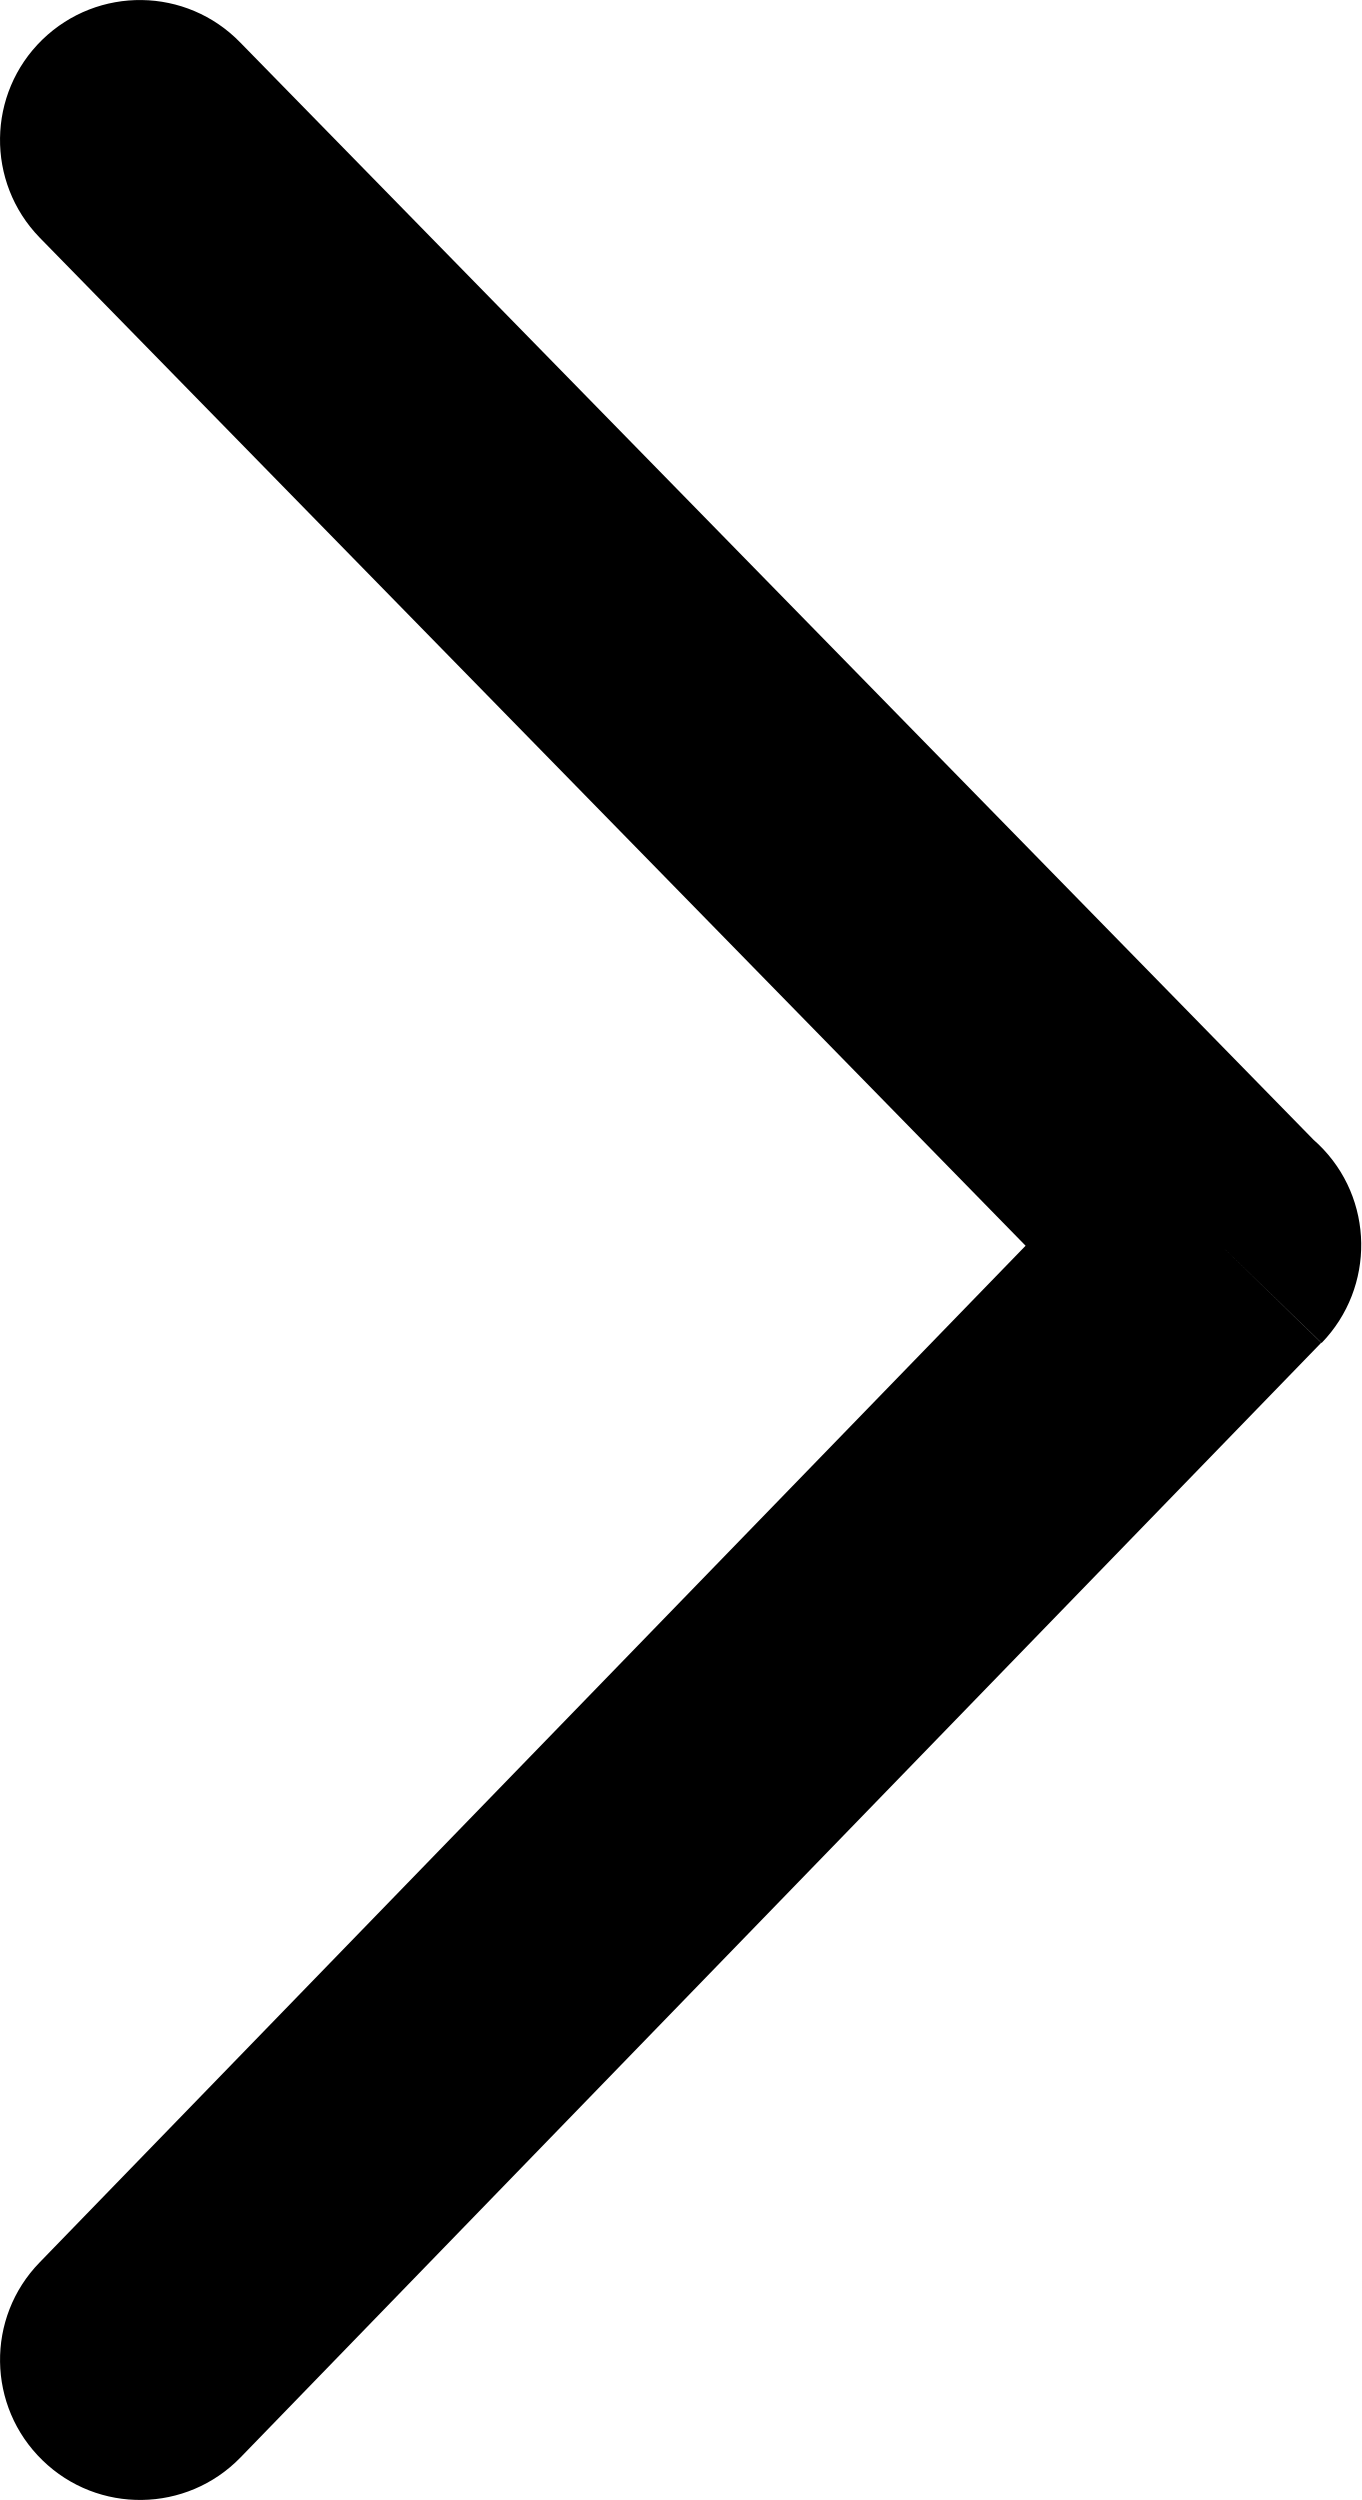
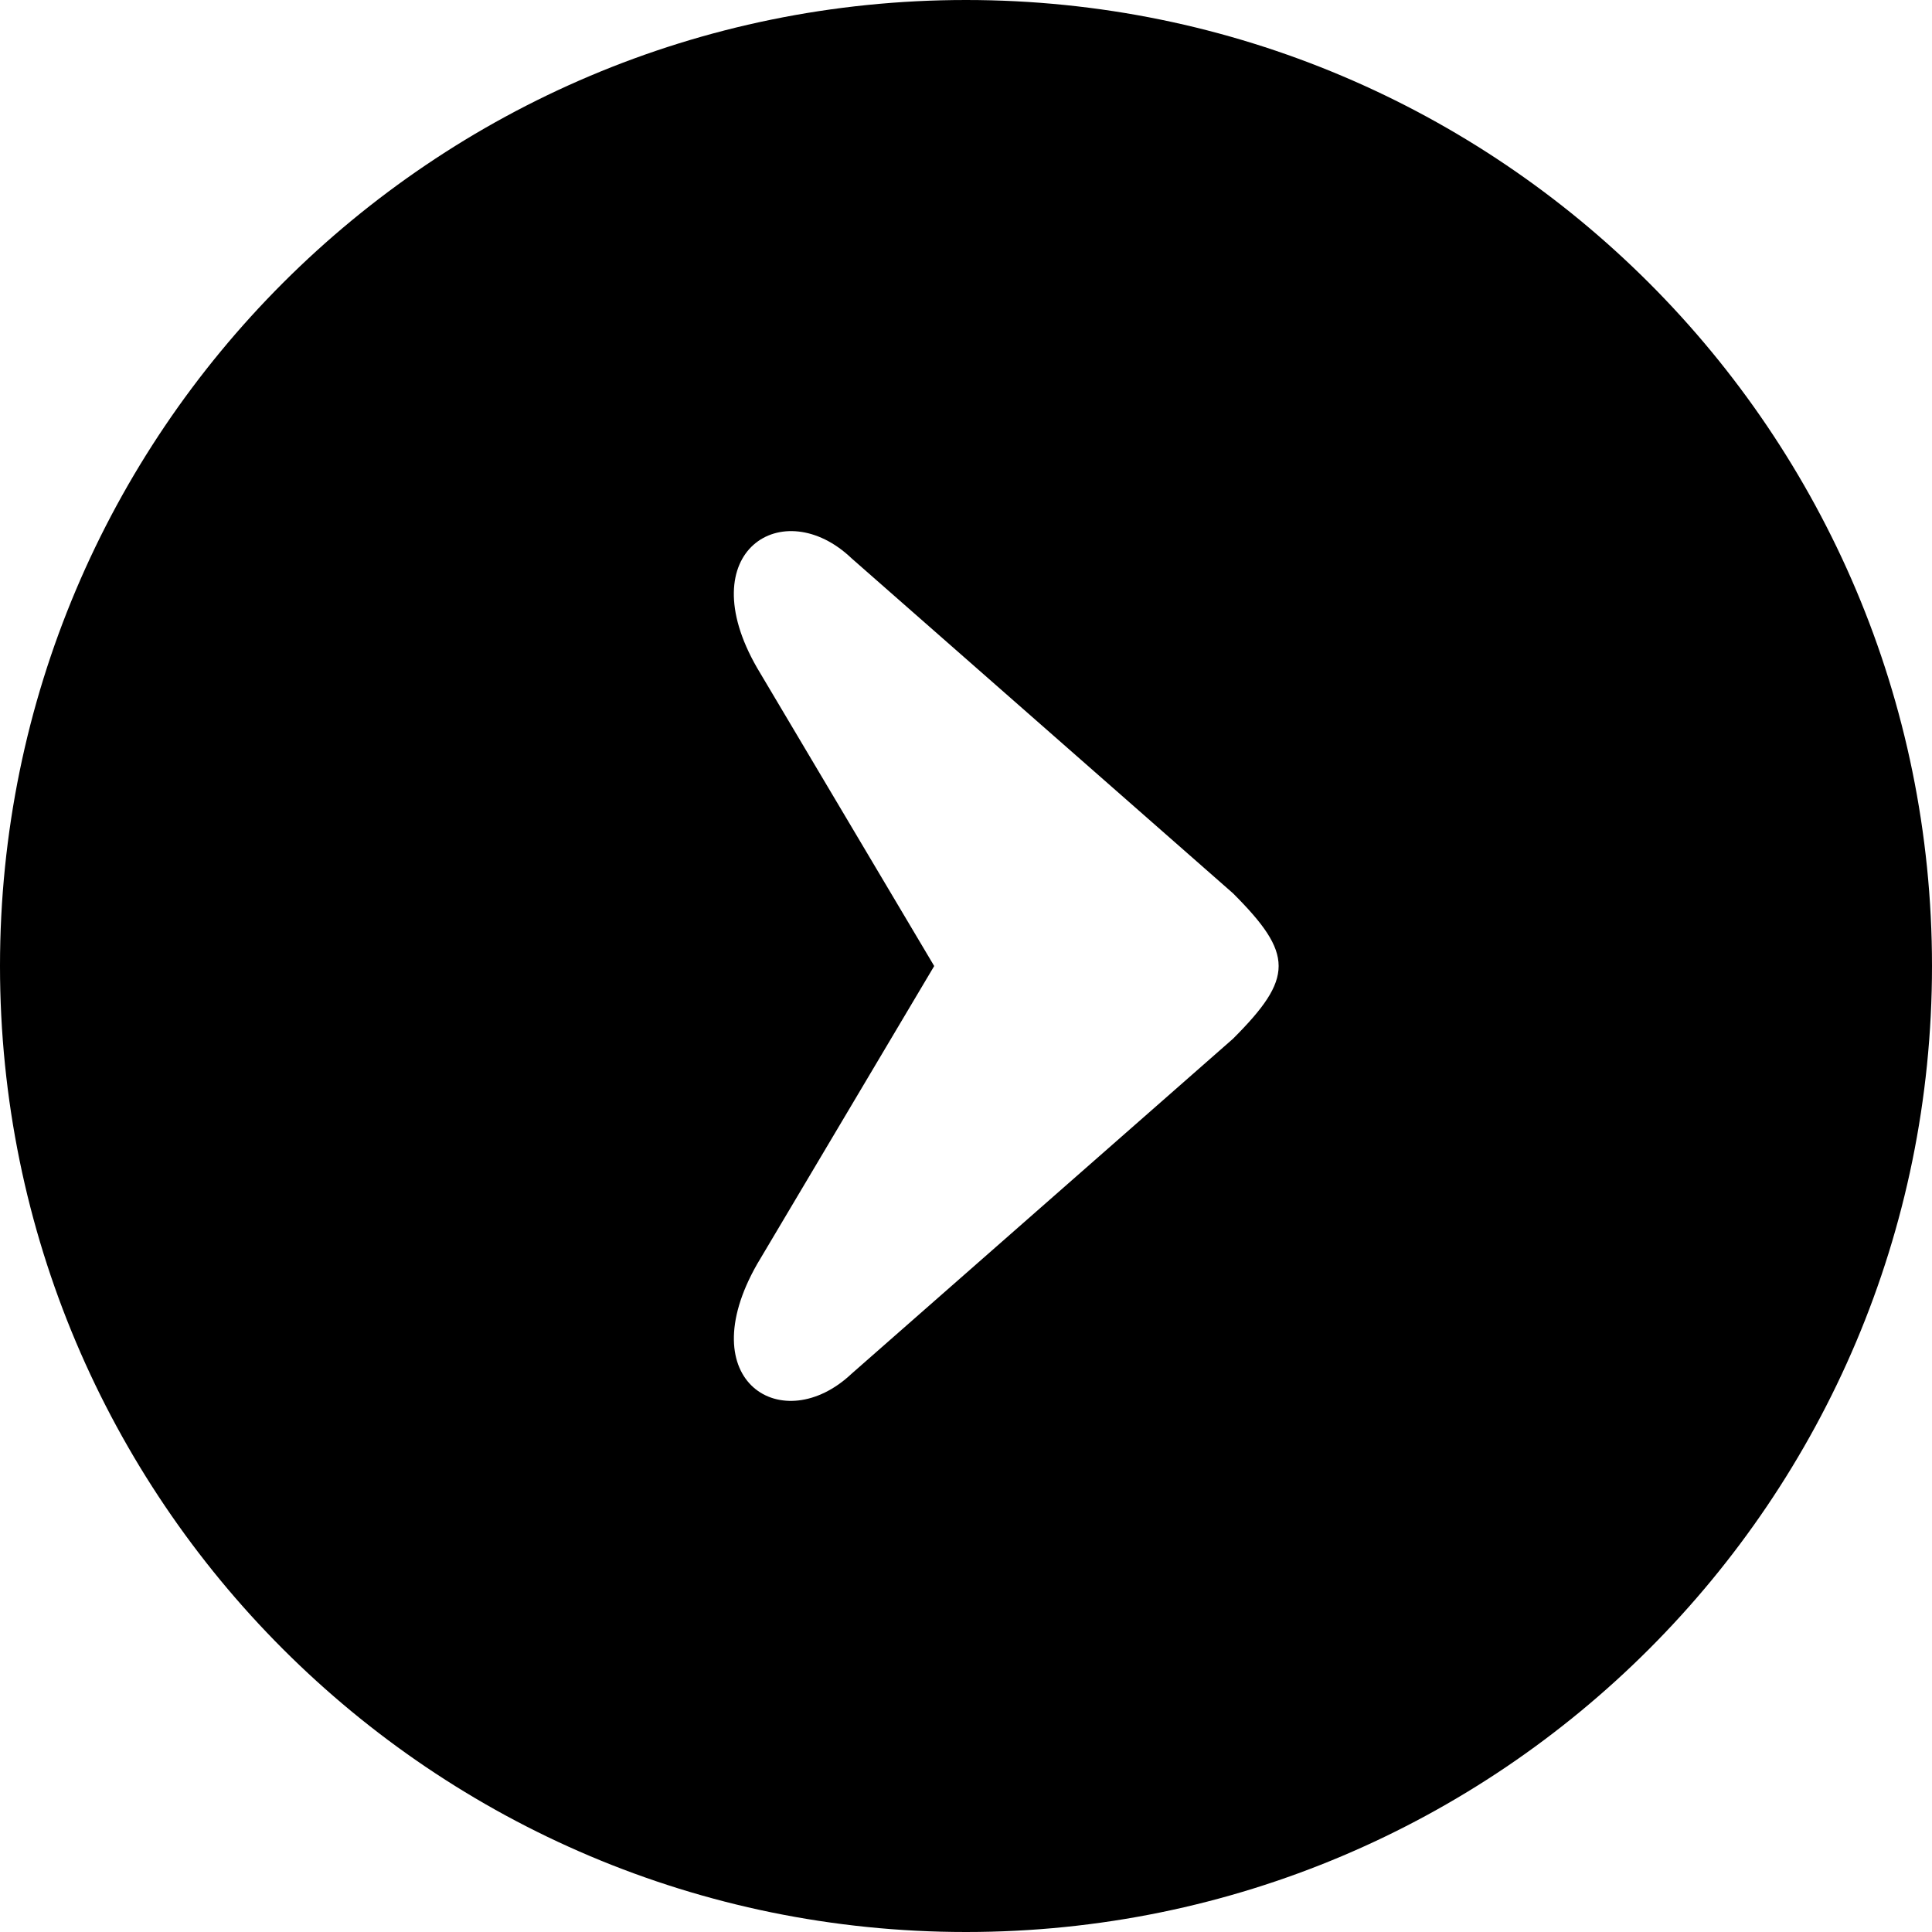
- <svg xmlns="http://www.w3.org/2000/svg" version="1.1" id="Layer_1" x="0px" y="0px" viewBox="0 0 66.91 122.88" style="enable-background:new 0 0 66.91 122.88" xml:space="preserve">
-   <g>
-     <path d="M1.95,111.2c-2.65,2.72-2.59,7.08,0.14,9.73c2.72,2.65,7.08,2.59,9.73-0.14L64.94,66l-4.93-4.79l4.95,4.8 c2.65-2.74,2.59-7.11-0.15-9.76c-0.08-0.08-0.16-0.15-0.24-0.22L11.81,2.09c-2.65-2.73-7-2.79-9.73-0.14 C-0.64,4.6-0.7,8.95,1.95,11.68l48.46,49.55L1.95,111.2L1.95,111.2L1.95,111.2z" />
-   </g>
+ <svg xmlns="http://www.w3.org/2000/svg" shape-rendering="geometricPrecision" text-rendering="geometricPrecision" image-rendering="optimizeQuality" fill-rule="evenodd" clip-rule="evenodd" viewBox="0 0 512 512">
+   <path fill-rule="nonzero" d="M0 256c0 70.684 28.658 134.695 74.981 181.019C121.305 483.342 185.309 512 256 512s134.695-28.658 181.019-74.981C483.342 390.695 512 326.691 512 256s-28.658-134.695-74.981-181.019C390.695 28.658 326.691 0 256 0S121.305 28.658 74.981 74.981C28.658 121.305 0 185.309 0 256zm200.641-79.003c-17.861-30.983 6.963-46.316 25.063-29.012l101.046 88.741c16.136 16.129 16.136 22.426 0 38.563L225.704 364.03c-18.187 17.18-42.867 2.203-25.063-29.02l46.932-79.003-46.932-79.01z" />
</svg>
